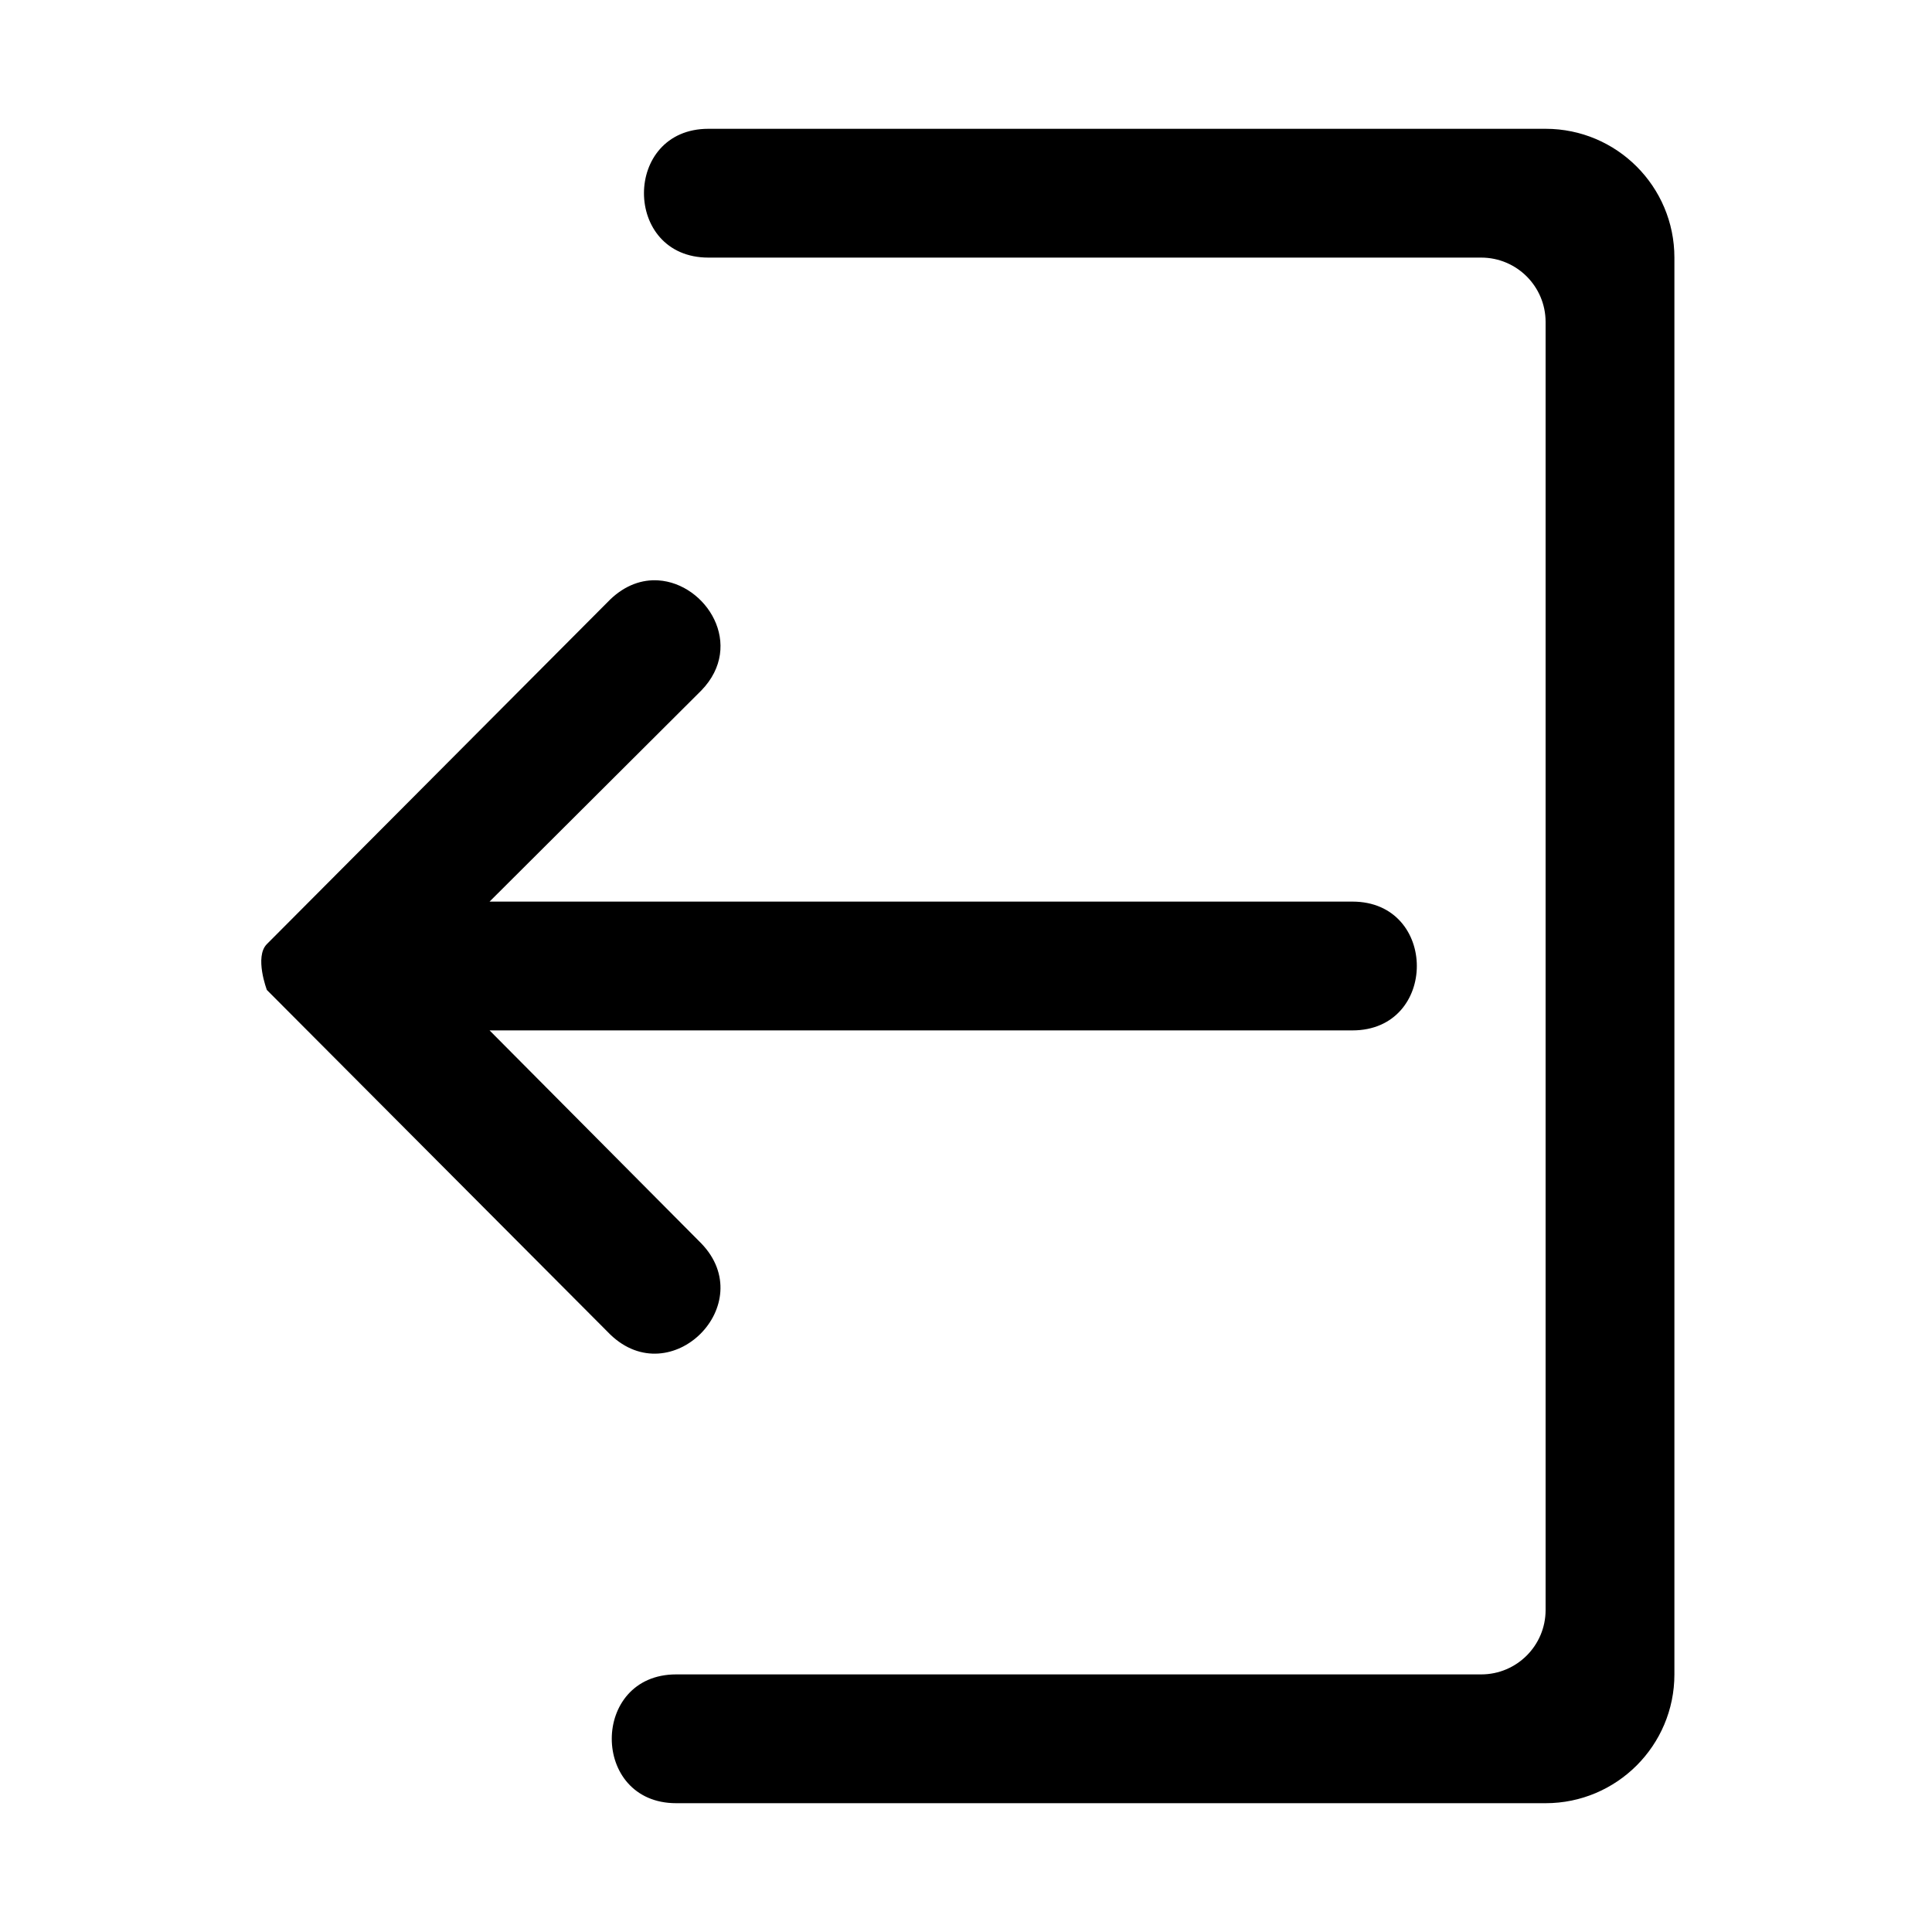
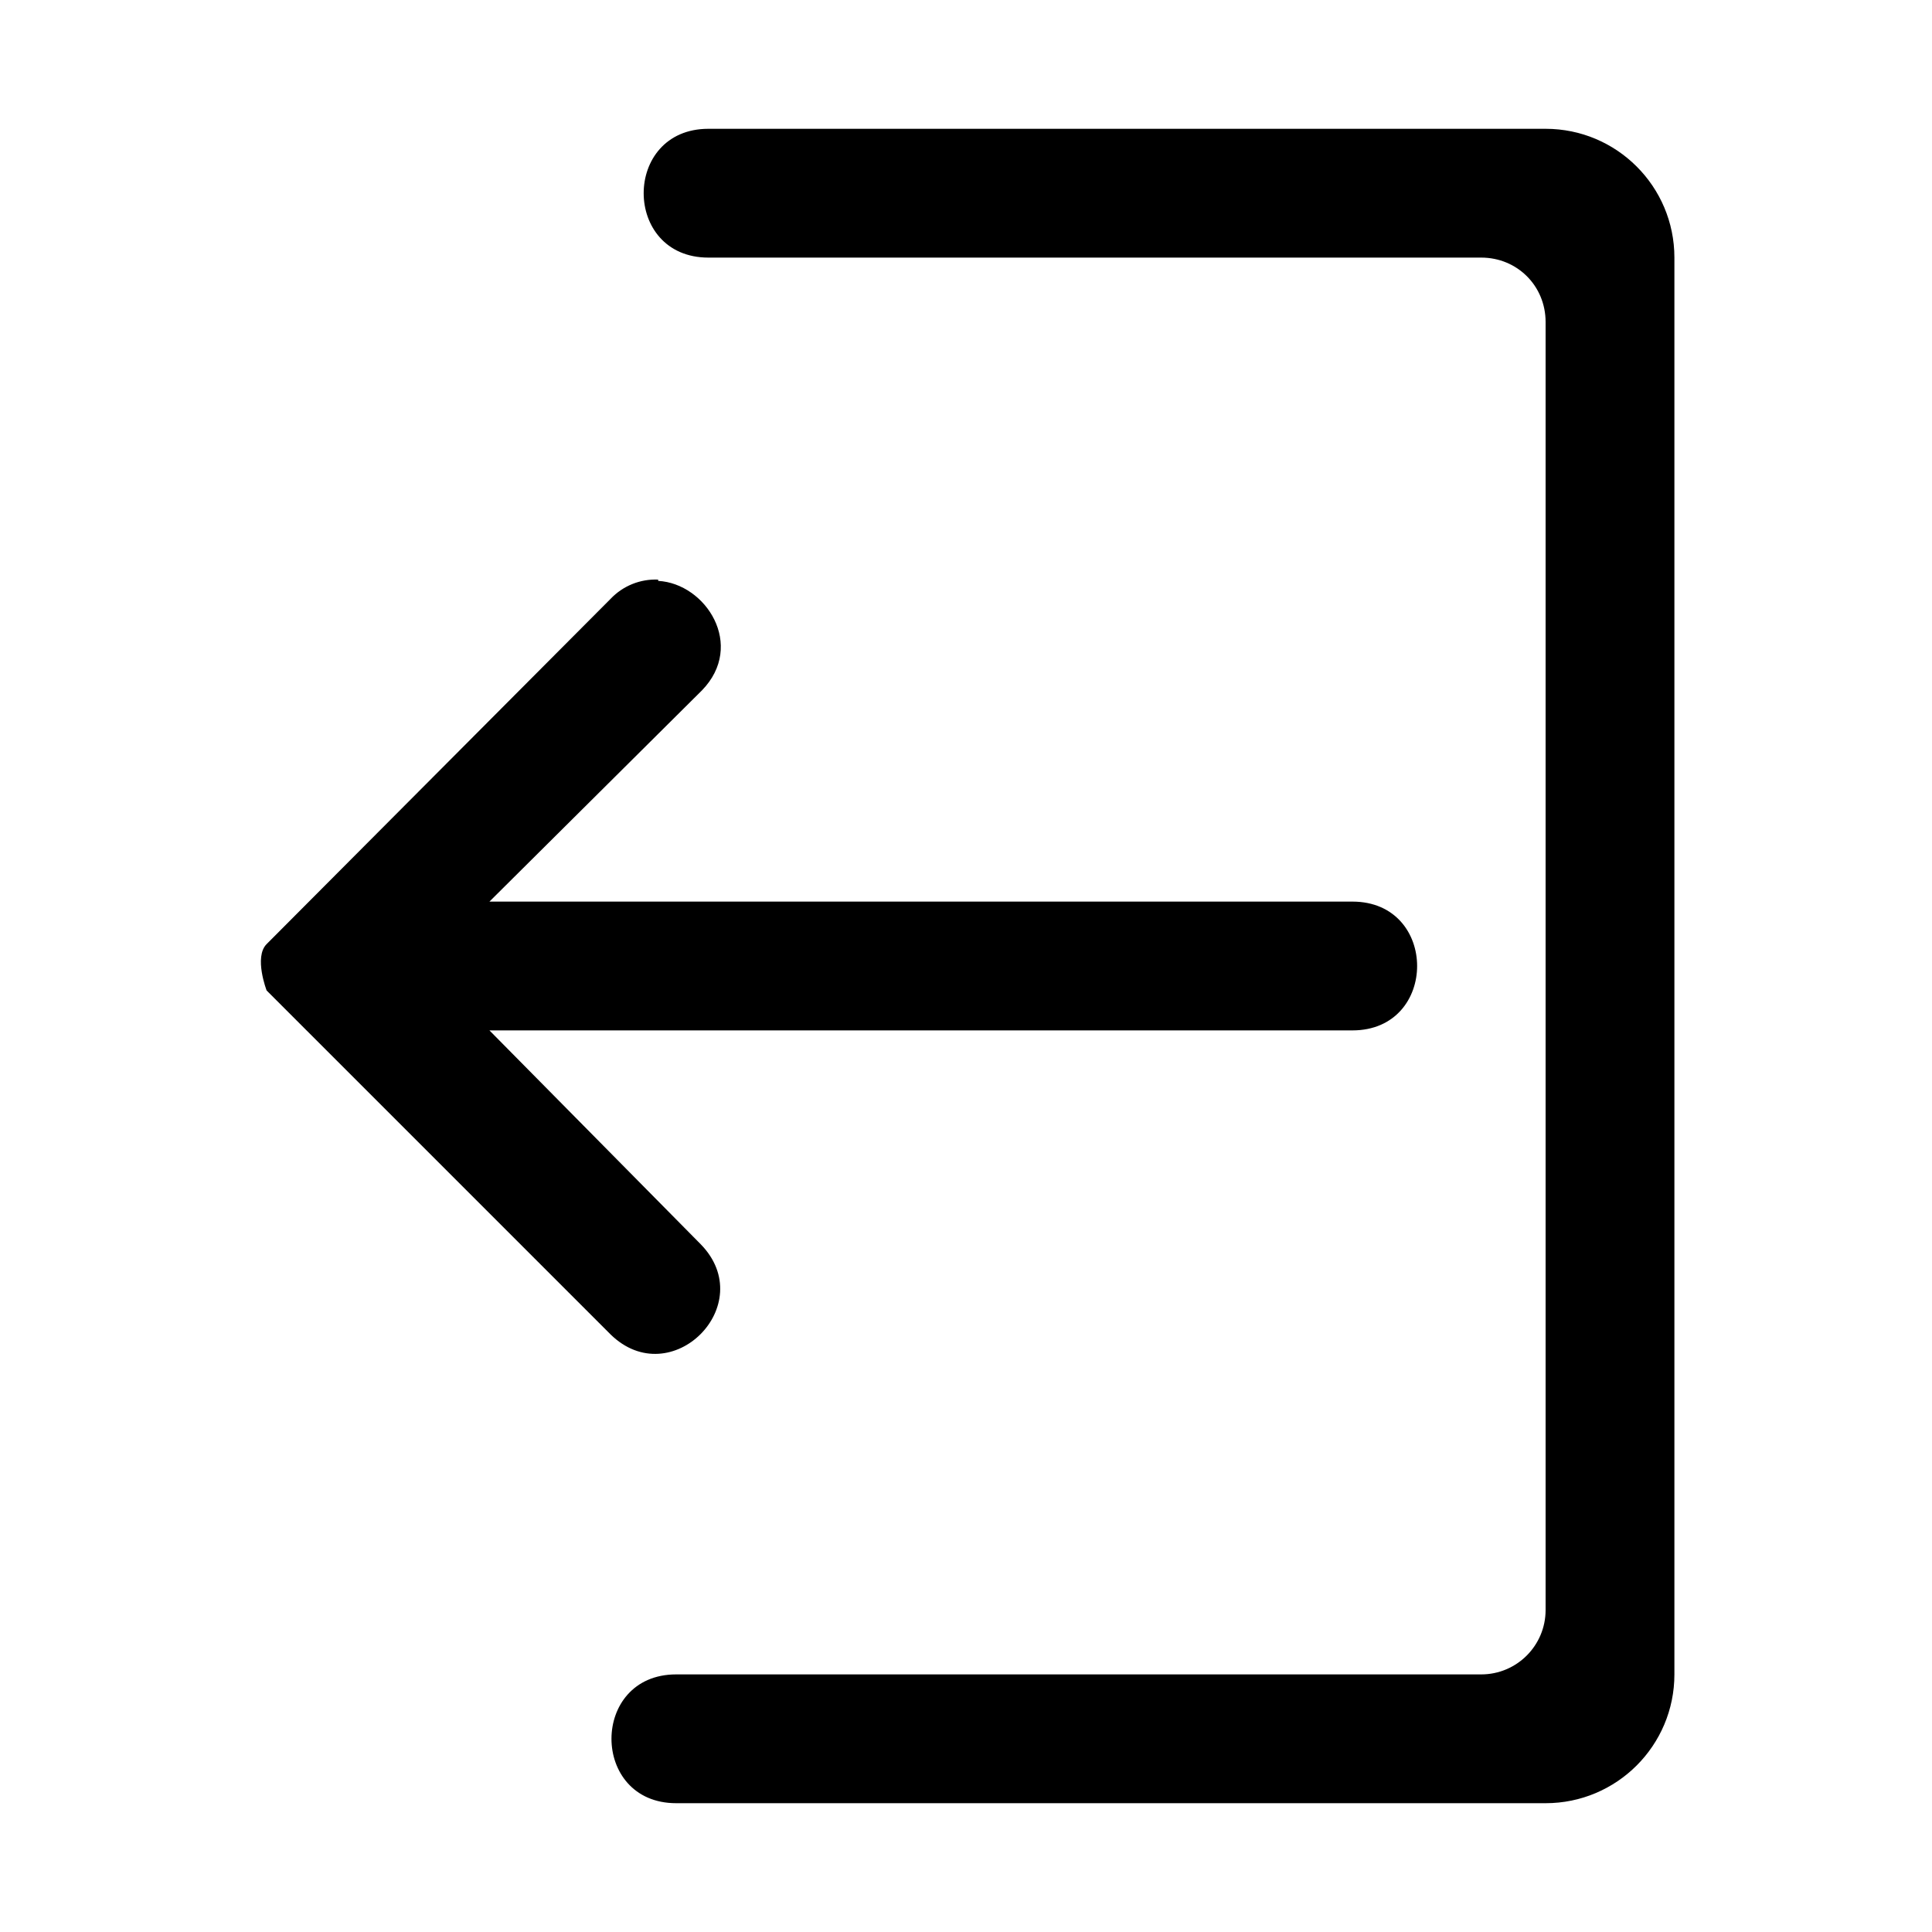
- <svg xmlns="http://www.w3.org/2000/svg" id="entrance-alt1" width="15" height="15" viewBox="0 0 15 15" version="1.1">
-   <defs id="defs1" />
-   <path id="path1" style="display:inline" d="M 5.5 1 C 4.833 1 4.833 2 5.5 2 L 11.5 2 C 11.776 2 12 2.224 12 2.5 L 12 12.5 C 12 12.776 11.776 13 11.5 13 L 5.25 13 C 4.583 13 4.583 14 5.25 14 L 12 14 C 12.552 14 13 13.552 13 13 L 13 2 C 13 1.448 12.552 1 12 1 L 5.5 1 z M 5.111 4.506 C 4.987 4.498 4.856 4.541 4.738 4.654 L 2.072 7.33 C 1.974 7.428 2.072 7.686 2.072 7.686 L 4.738 10.361 C 5.21 10.816 5.9 10.126 5.445 9.654 L 3.801 8 L 10.5 8 C 11.167 8 11.167 7 10.5 7 L 3.801 7 L 5.445 5.361 C 5.787 5.008 5.483 4.53 5.111 4.506 z " />
+ <svg xmlns="http://www.w3.org/2000/svg" viewBox="0 0 15 15">
+   <path d="M5.5 1c-.67 0-.67 1 0 1h6c.28 0 .5.22.5.5v10a.5.5 0 0 1-.5.5H5.25c-.67 0-.67 1 0 1H12a1 1 0 0 0 1-1V2a1 1 0 0 0-1-1H5.5zm-.39 3.5a.48.48 0 0 0-.37.15L2.07 7.33c-.1.1 0 .36 0 .36l2.67 2.67c.47.46 1.16-.23.7-.7L3.8 8h6.7c.67 0 .67-1 0-1H3.8l1.65-1.64c.34-.35.03-.83-.34-.85z" />
</svg>
